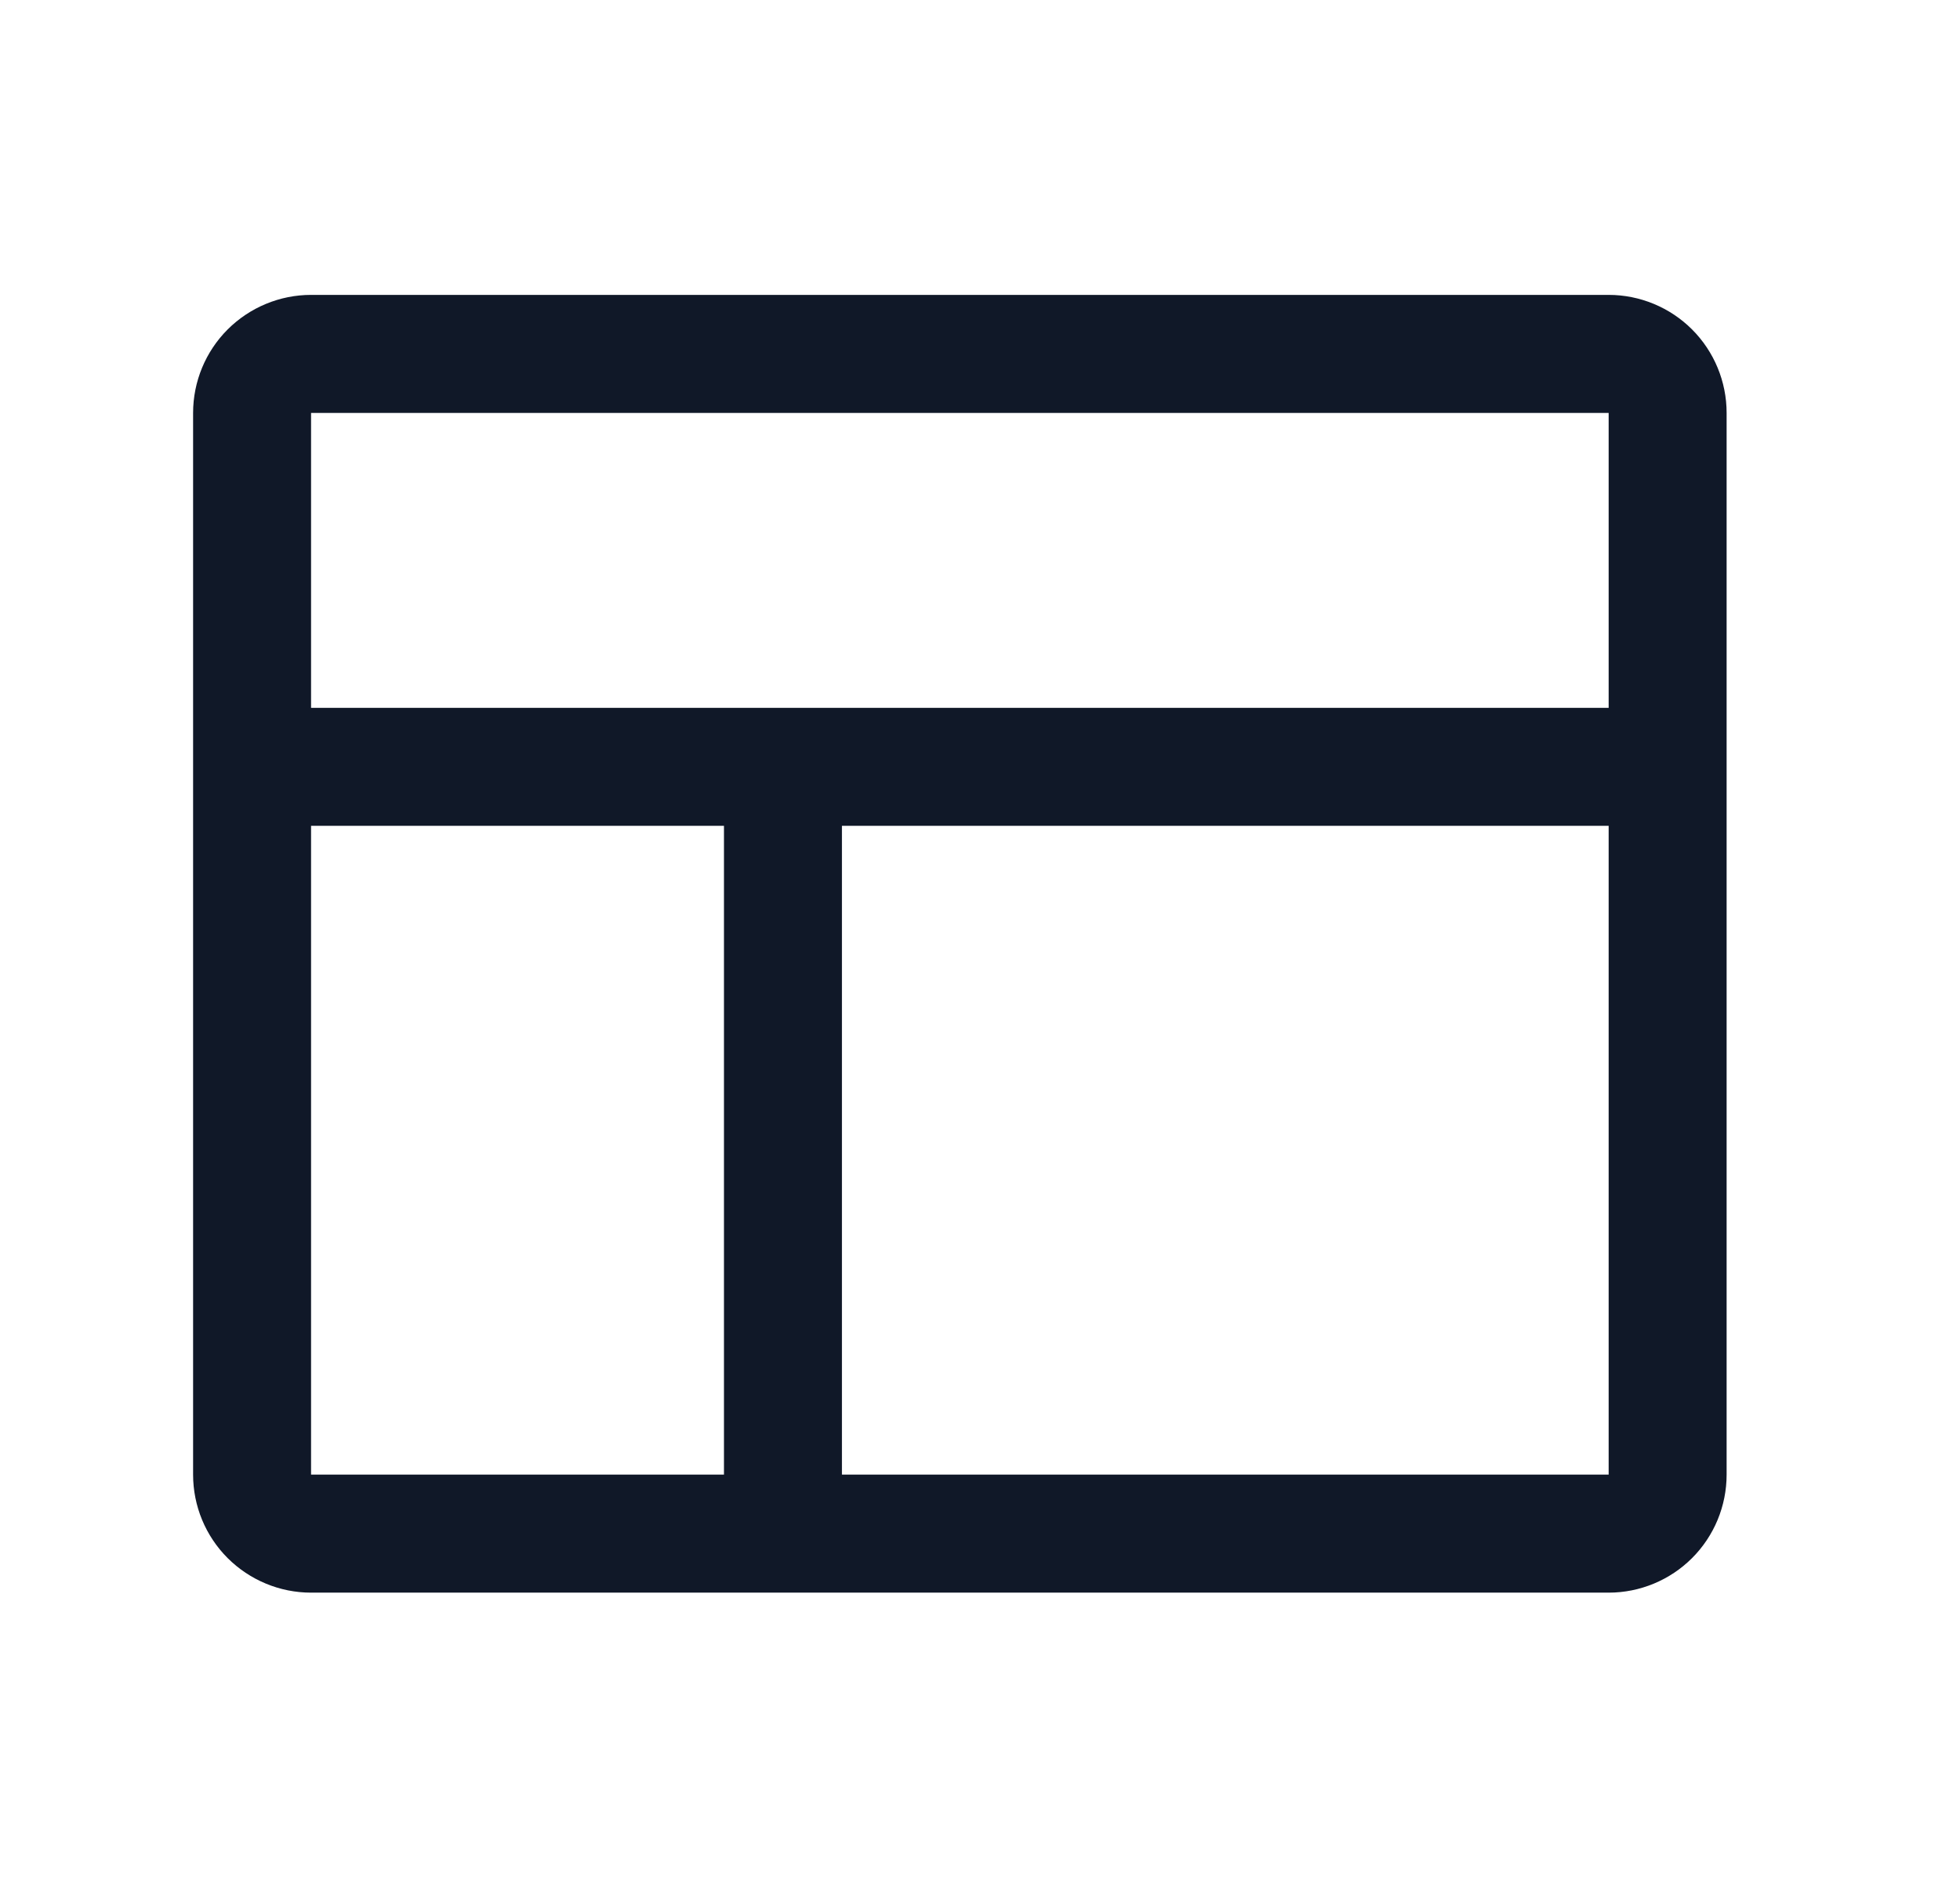
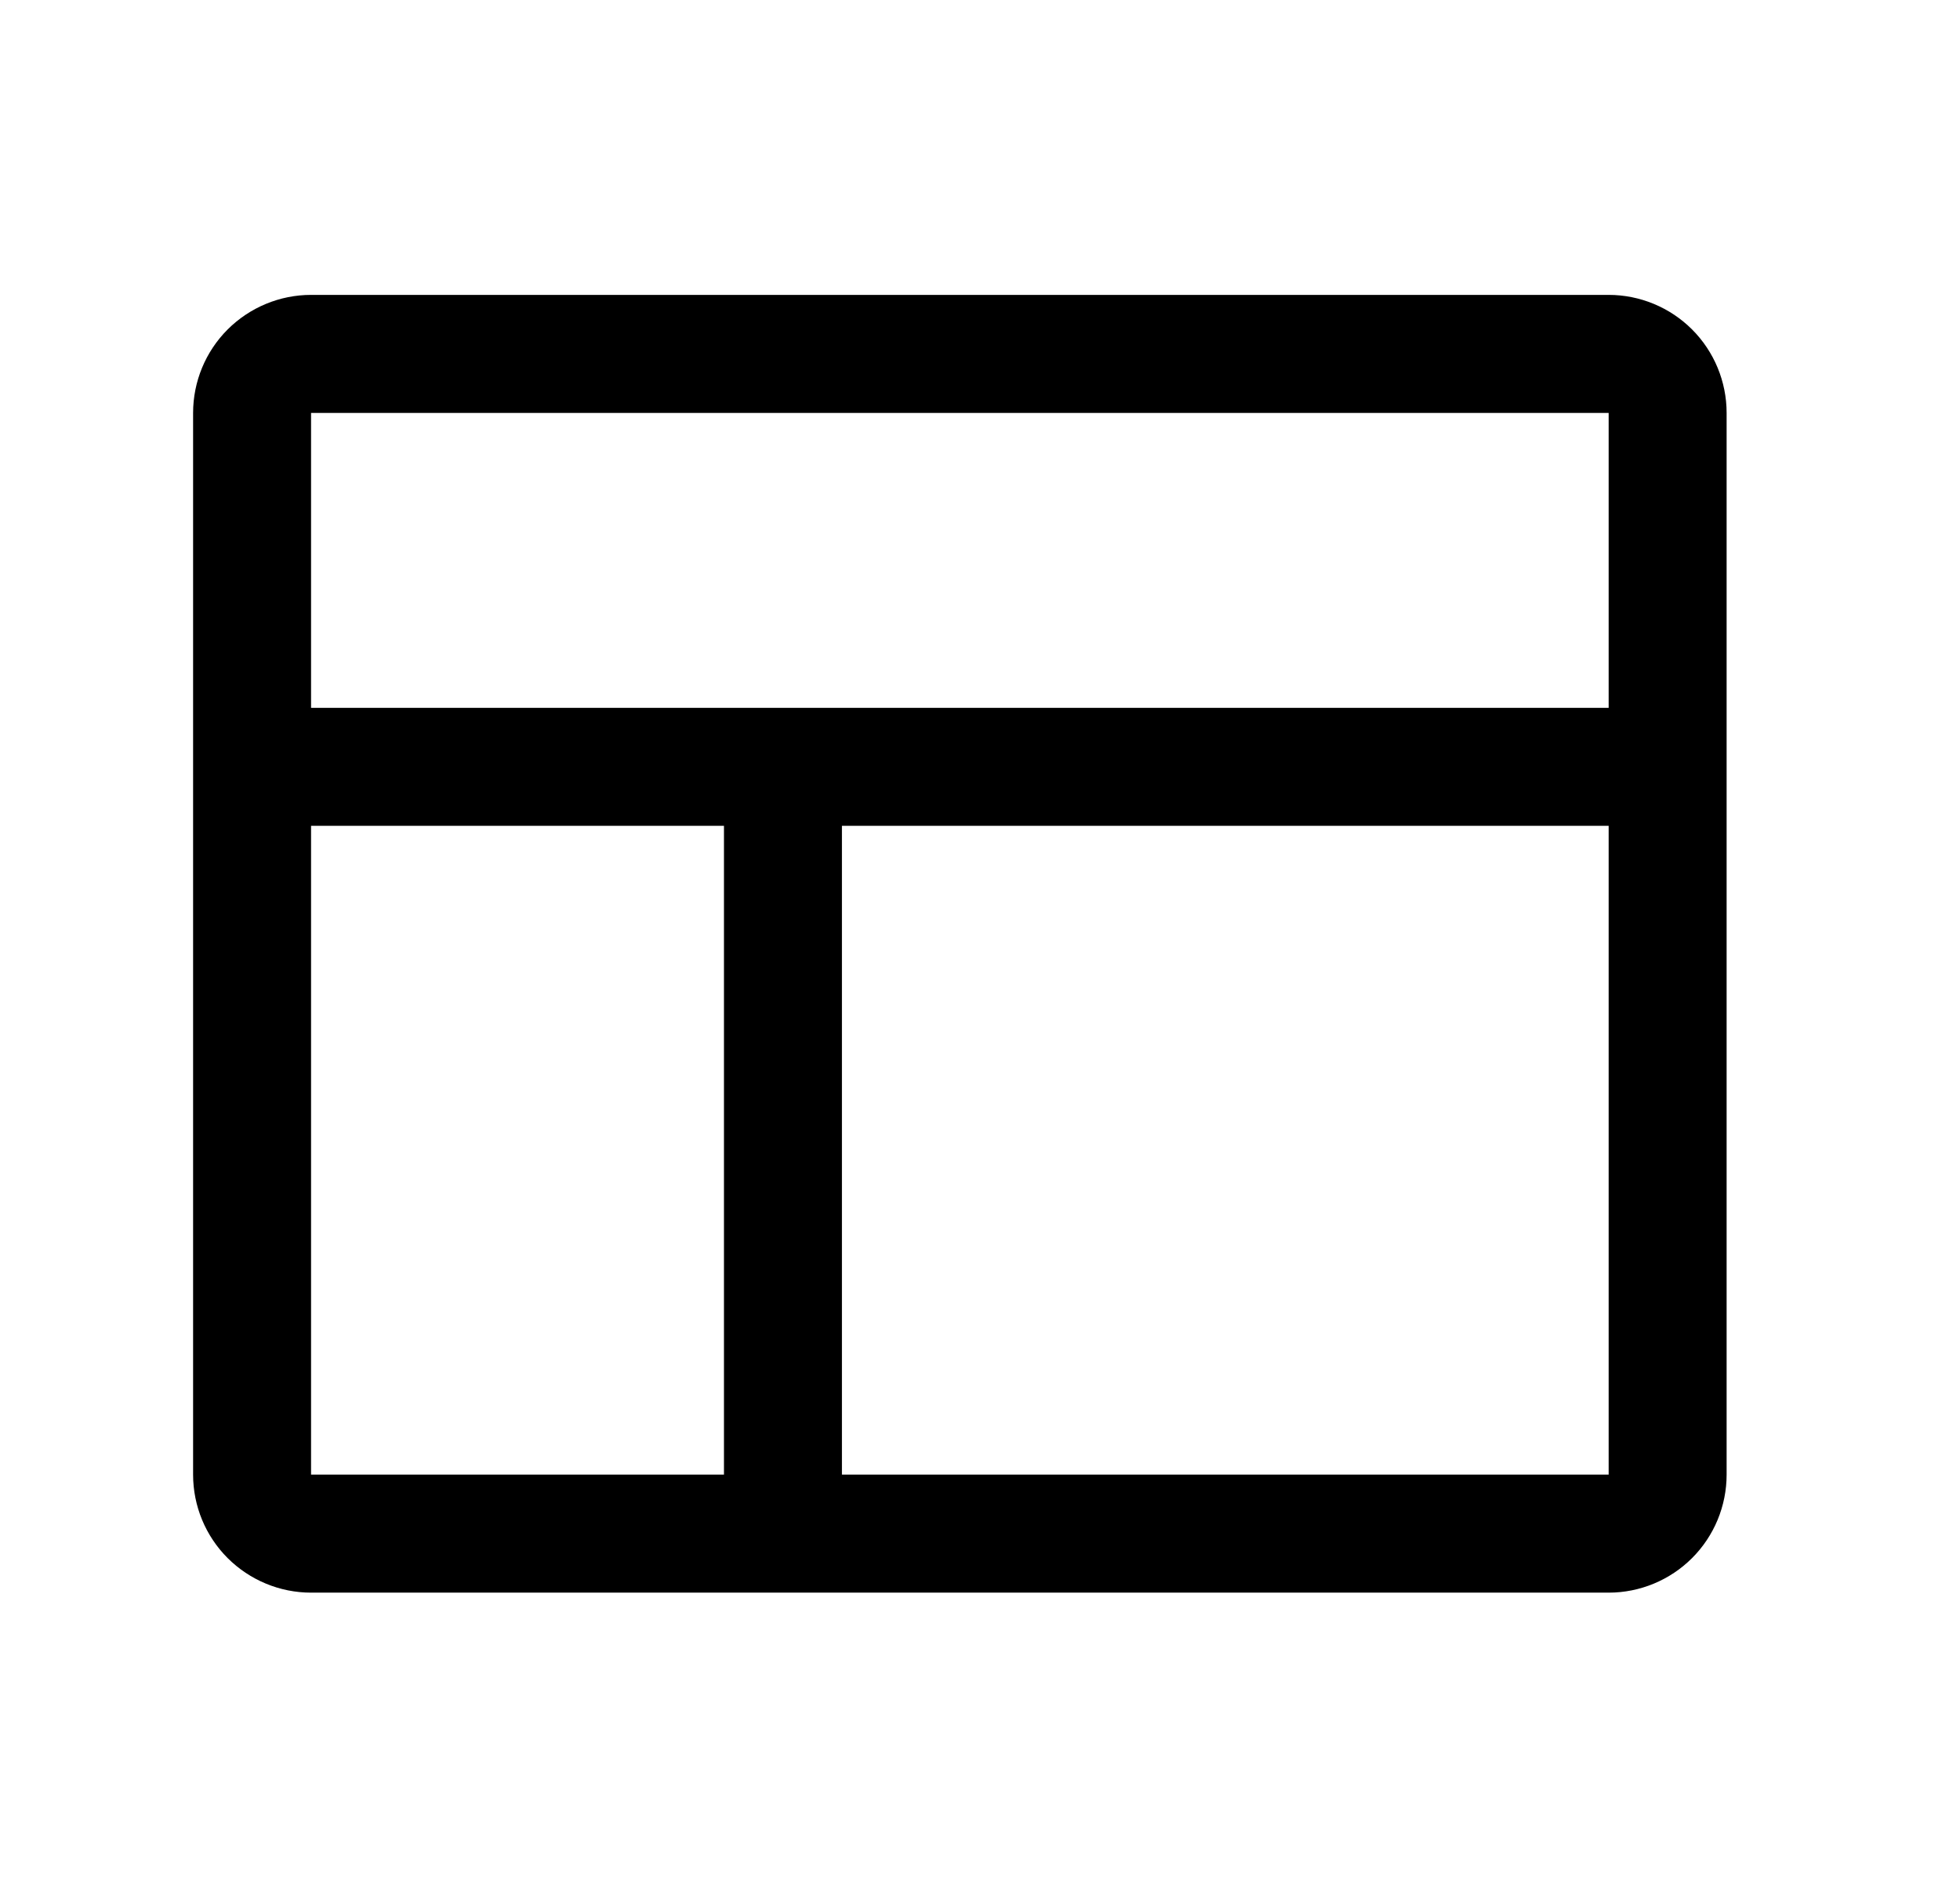
- <svg xmlns="http://www.w3.org/2000/svg" width="27" height="26" viewBox="0 0 27 26" fill="none">
-   <path d="M22.16 4.062H4.285C3.854 4.062 3.441 4.234 3.136 4.538C2.831 4.843 2.66 5.257 2.66 5.688V20.312C2.66 20.744 2.831 21.157 3.136 21.462C3.441 21.766 3.854 21.938 4.285 21.938H22.16C22.591 21.938 23.005 21.766 23.309 21.462C23.614 21.157 23.785 20.744 23.785 20.312V5.688C23.785 5.257 23.614 4.843 23.309 4.538C23.005 4.234 22.591 4.062 22.16 4.062ZM22.16 5.688V9.75H4.285V5.688H22.16ZM4.285 11.375H9.973V20.312H4.285V11.375ZM22.16 20.312H11.598V11.375H22.16V20.312Z" fill="#101828" />
+ <svg xmlns="http://www.w3.org/2000/svg" width="27" height="26" viewBox="0 0 27 26">
+   <path d="M22.16 4.062H4.285C3.854 4.062 3.441 4.234 3.136 4.538C2.831 4.843 2.66 5.257 2.66 5.688V20.312C2.66 20.744 2.831 21.157 3.136 21.462C3.441 21.766 3.854 21.938 4.285 21.938H22.16C22.591 21.938 23.005 21.766 23.309 21.462C23.614 21.157 23.785 20.744 23.785 20.312V5.688C23.785 5.257 23.614 4.843 23.309 4.538C23.005 4.234 22.591 4.062 22.16 4.062ZM22.16 5.688V9.75H4.285V5.688H22.16ZM4.285 11.375H9.973V20.312H4.285V11.375ZM22.16 20.312H11.598V11.375H22.16V20.312Z" />
</svg>
